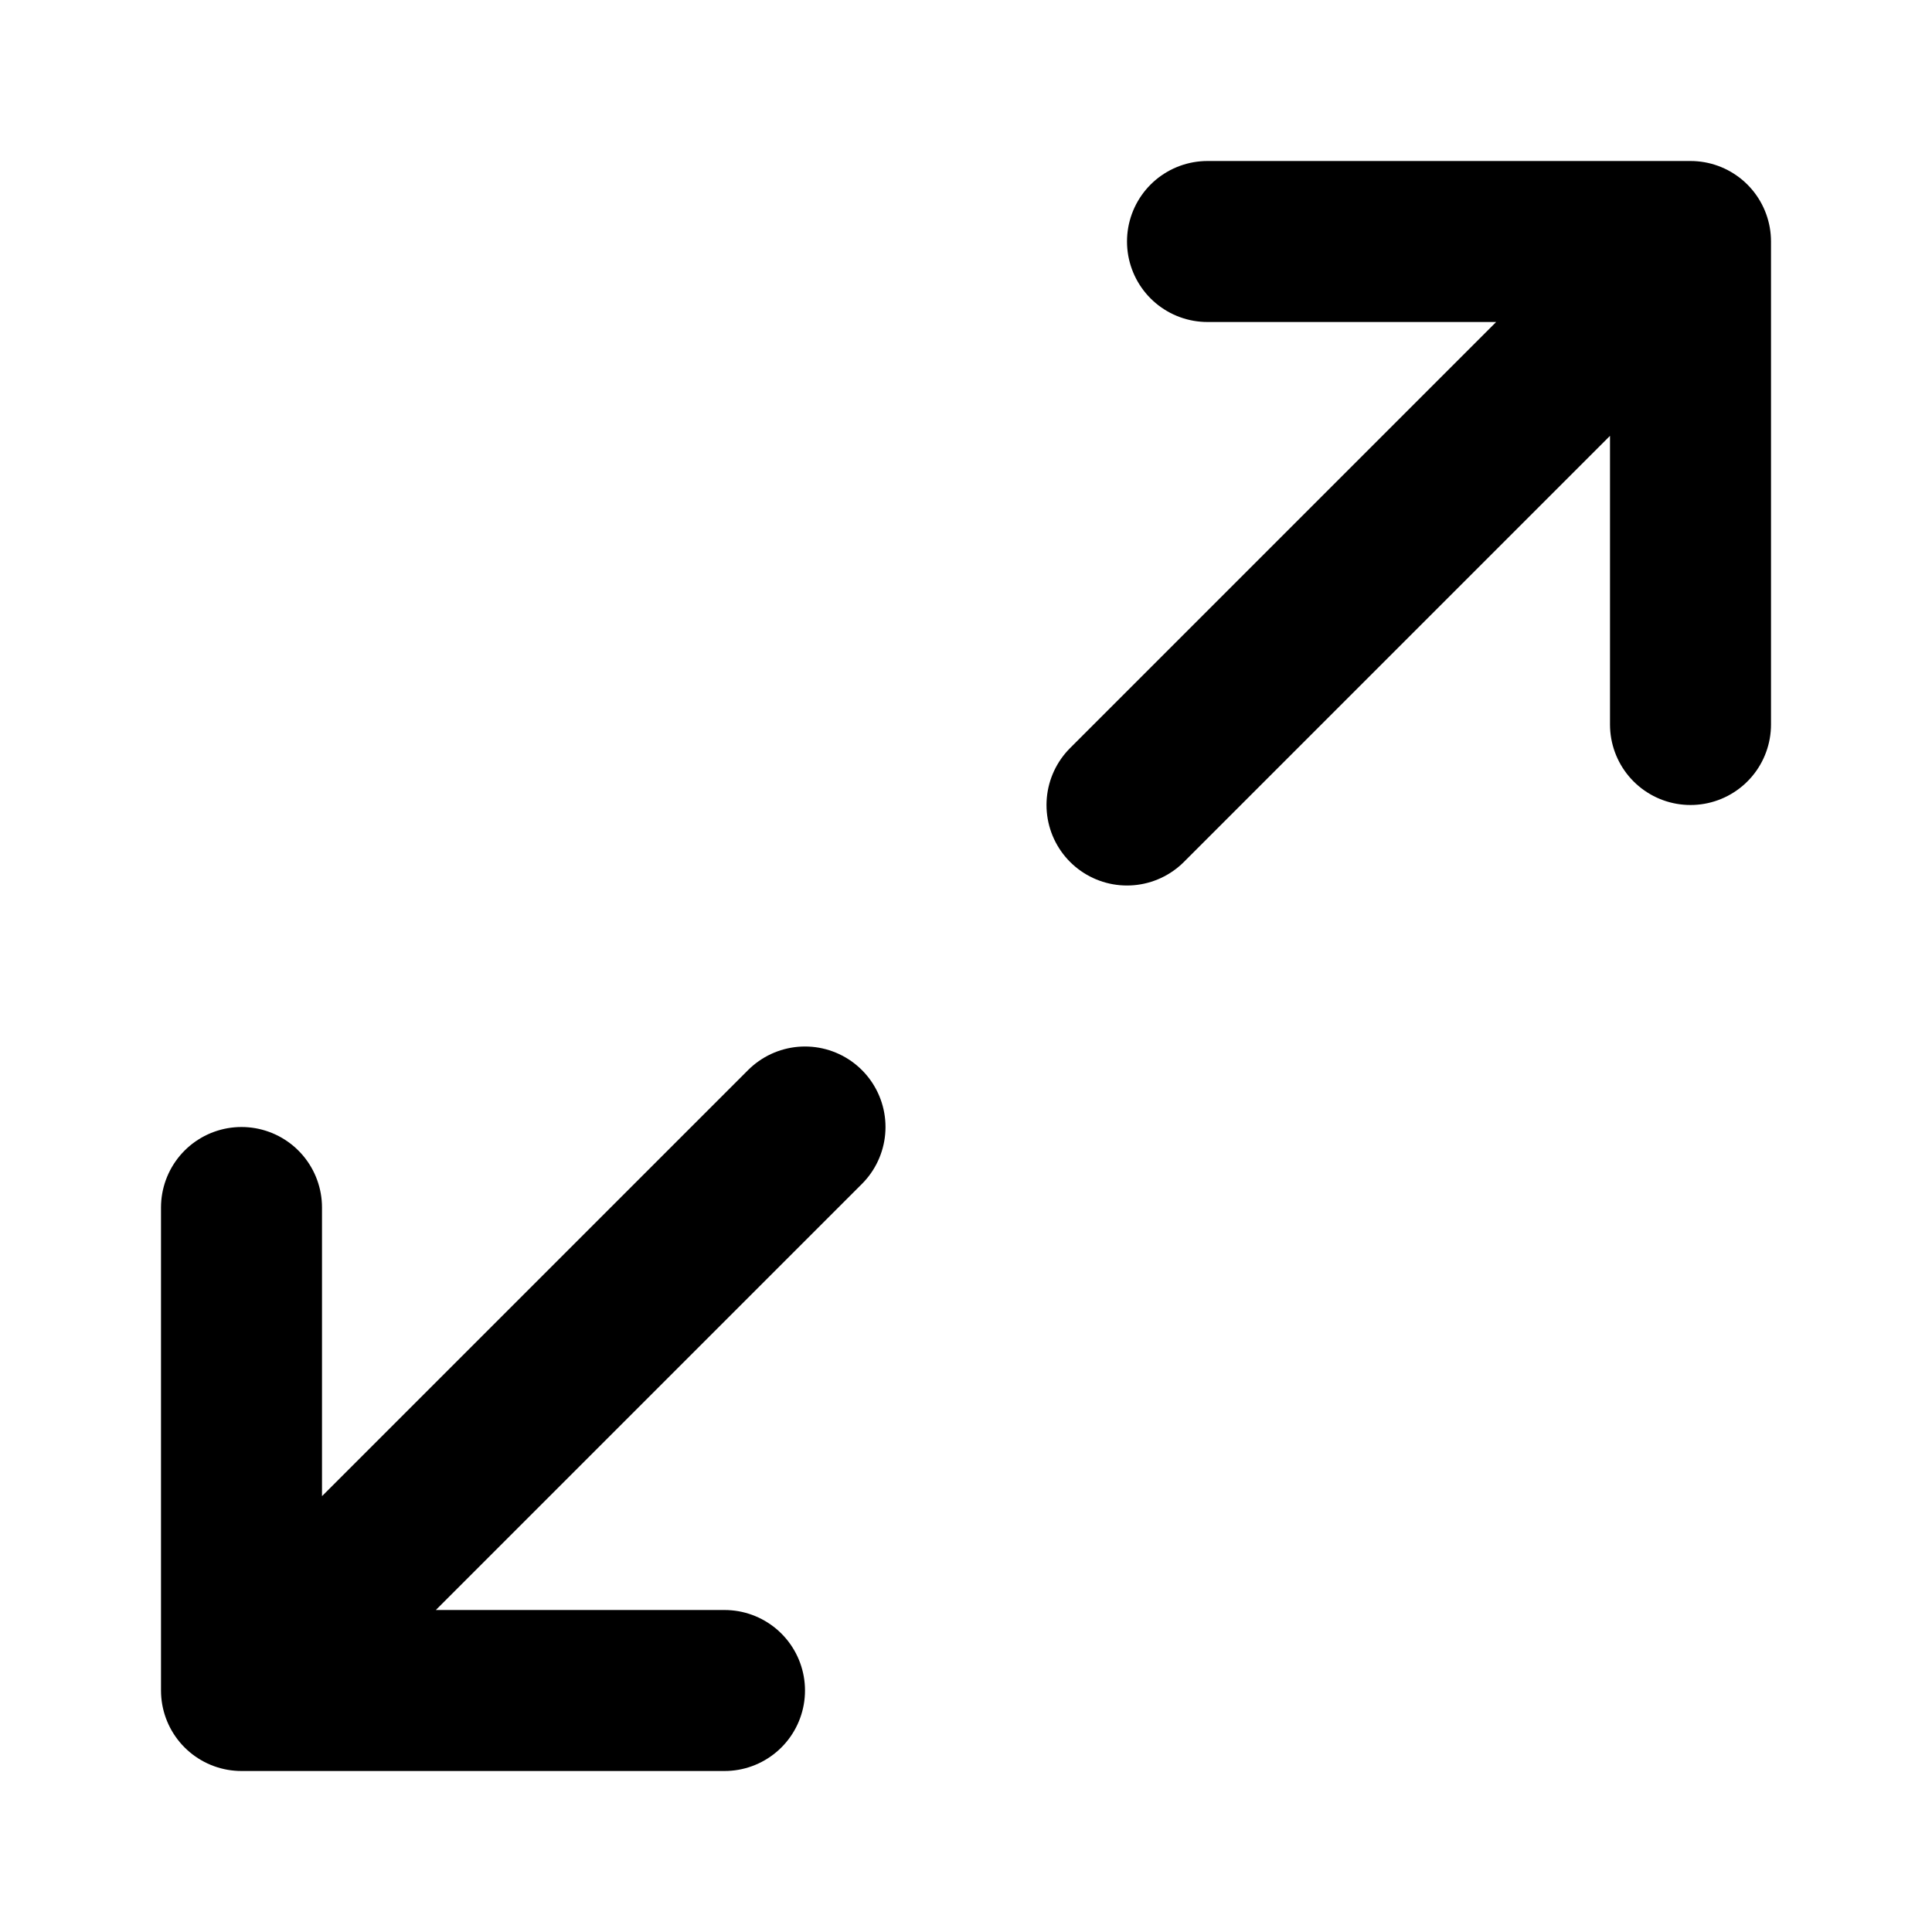
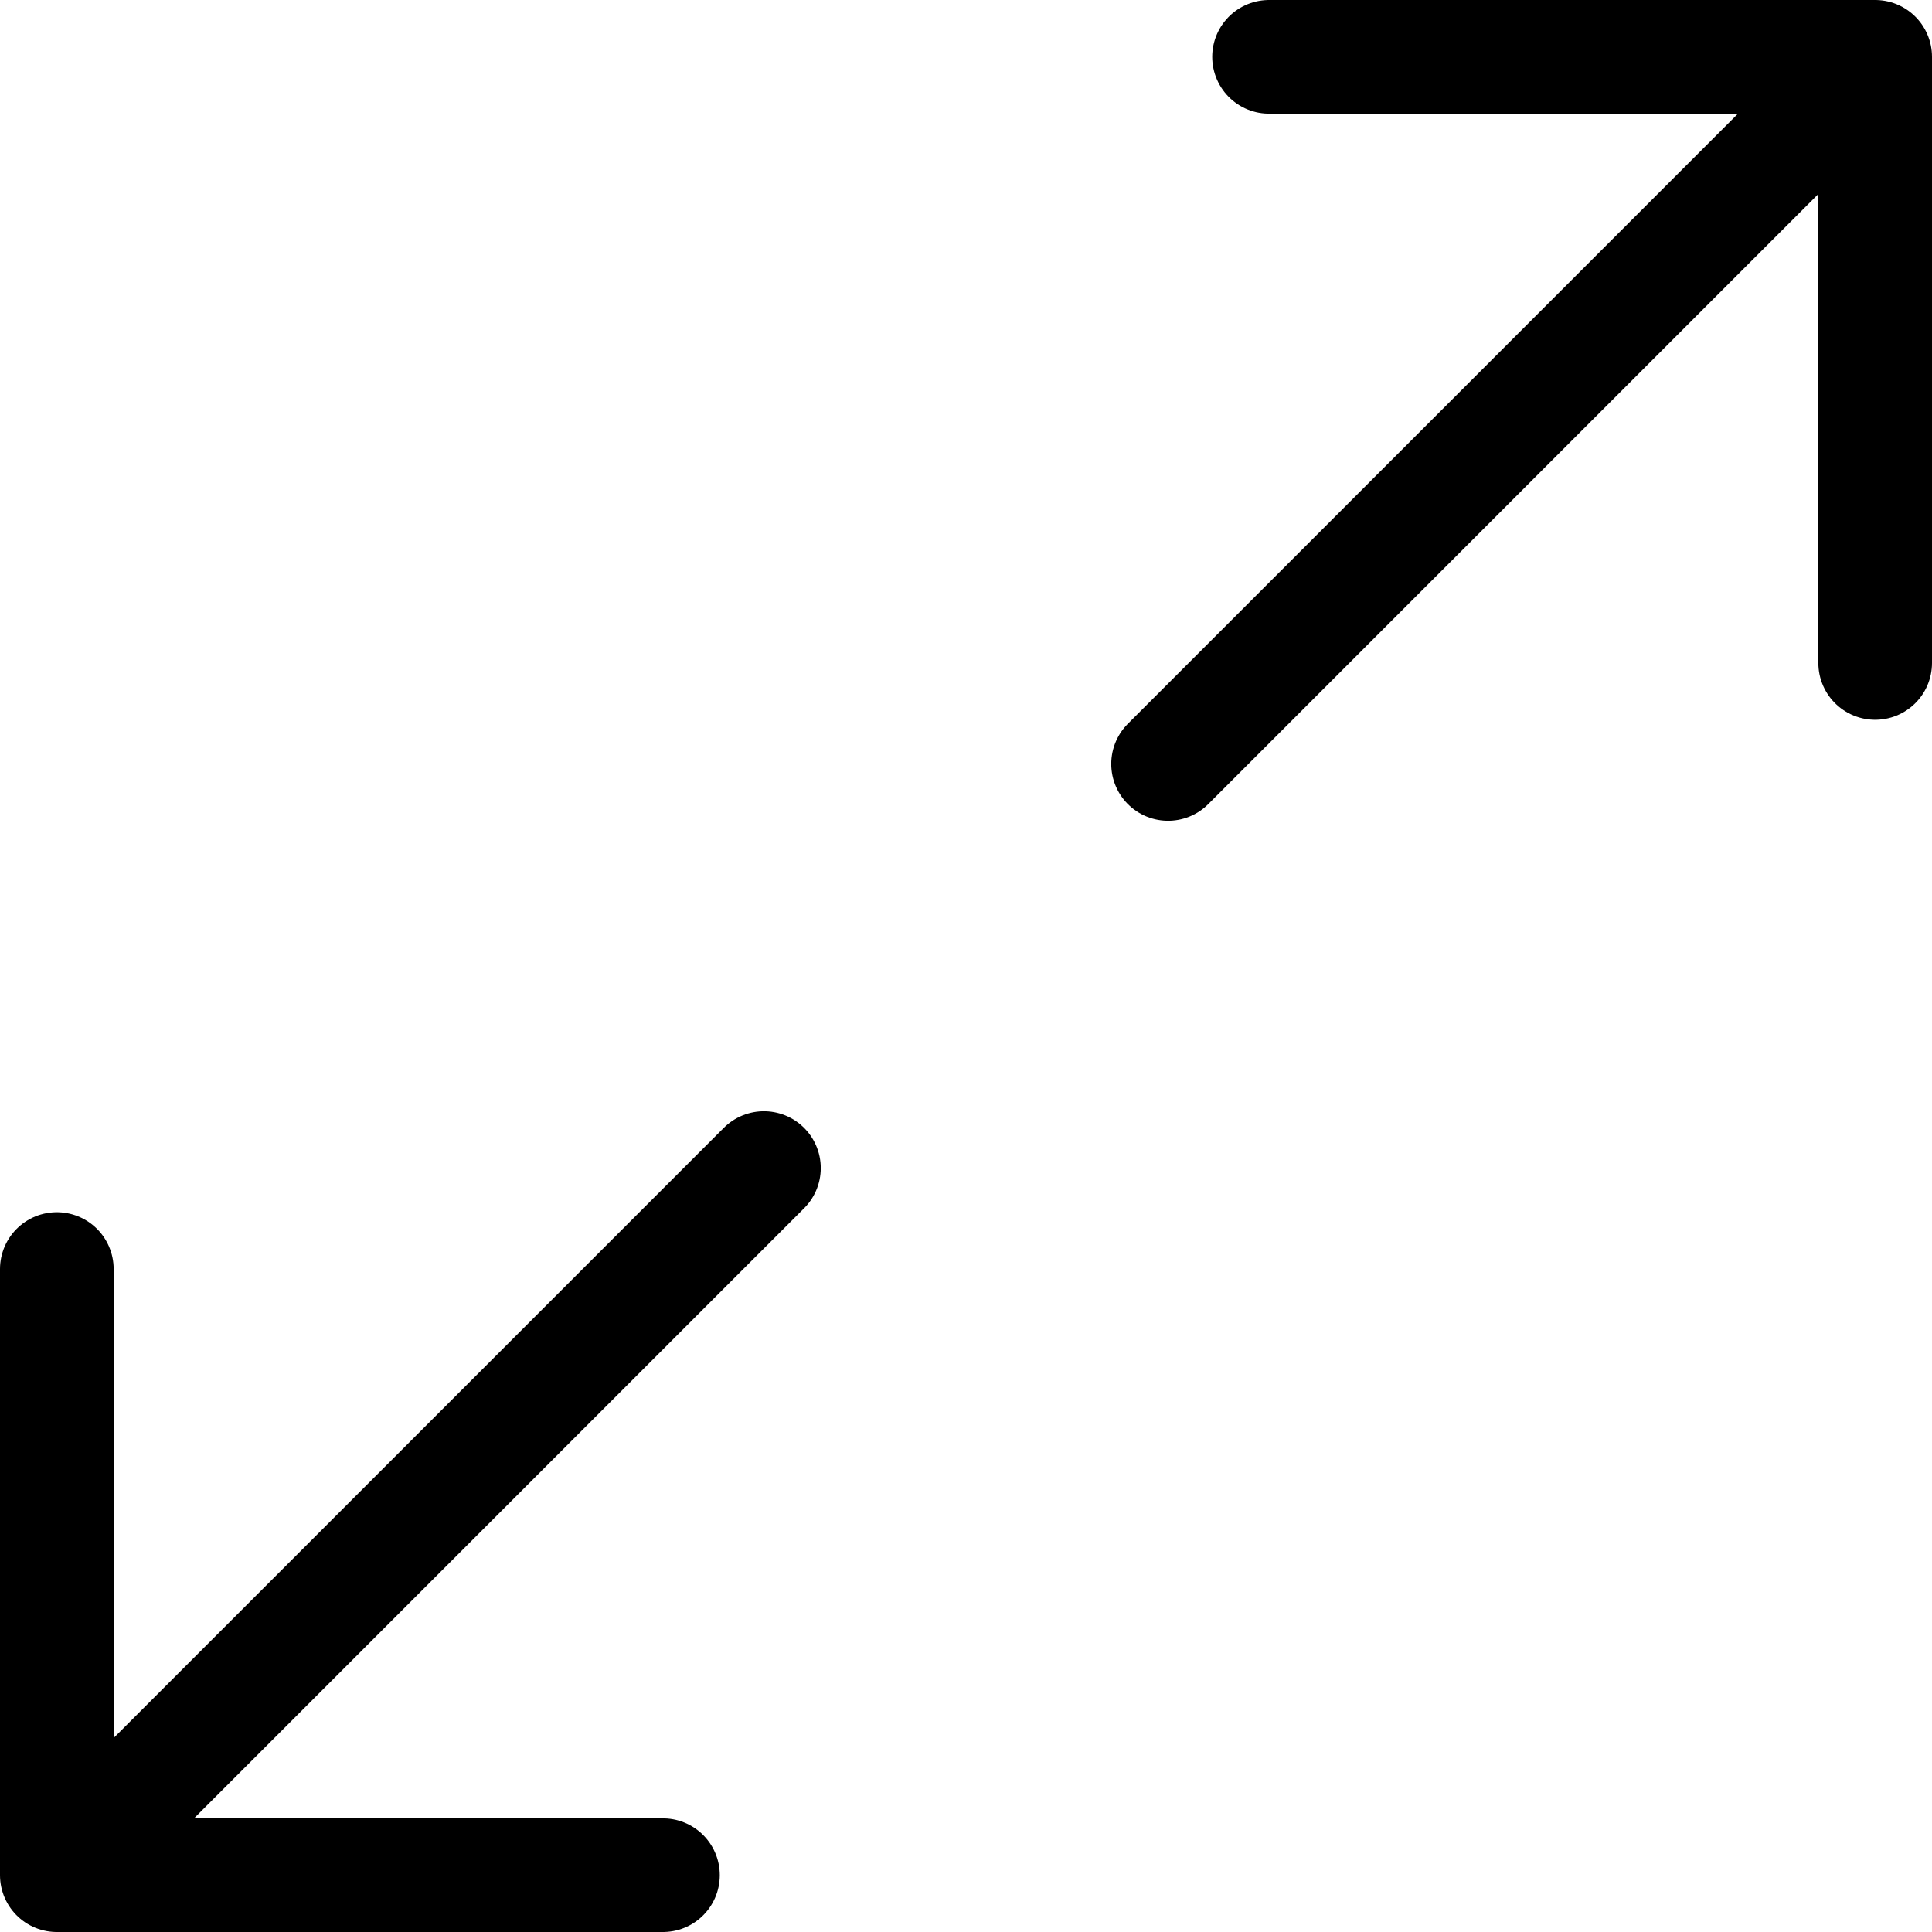
- <svg xmlns="http://www.w3.org/2000/svg" viewBox="0 0 24 24" fill="none" stroke="currentColor" stroke-width="2" stroke-linecap="round" stroke-linejoin="round">
-   <path d="M15 3h6v6M9 21H3v-6M21 3l-7 7M3 21l7-7" />
+ <svg xmlns="http://www.w3.org/2000/svg" viewBox="0 0 34 34">
+   <g stroke="currentColor" stroke-width="2" fill="none" fill-rule="evenodd" stroke-linecap="round" stroke-linejoin="round">
+     <path d="M22.333 1H33v10.667M11.667 33H1V22.333M33 1L20.556 13.444M1 33l12.444-12.444" />
+   </g>
</svg>
